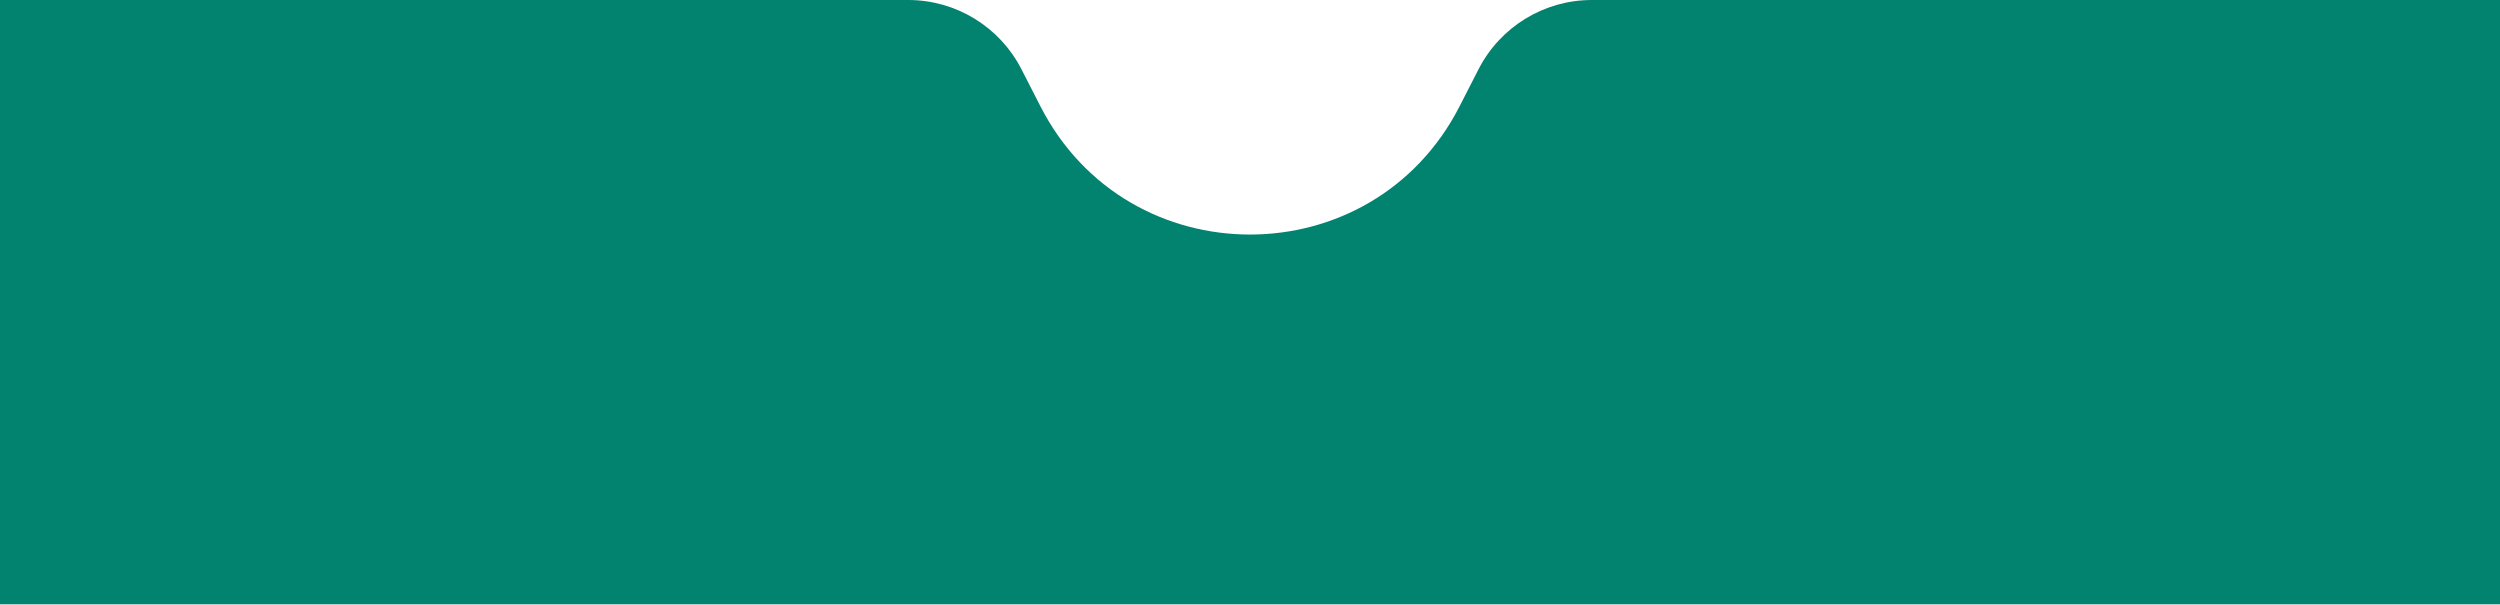
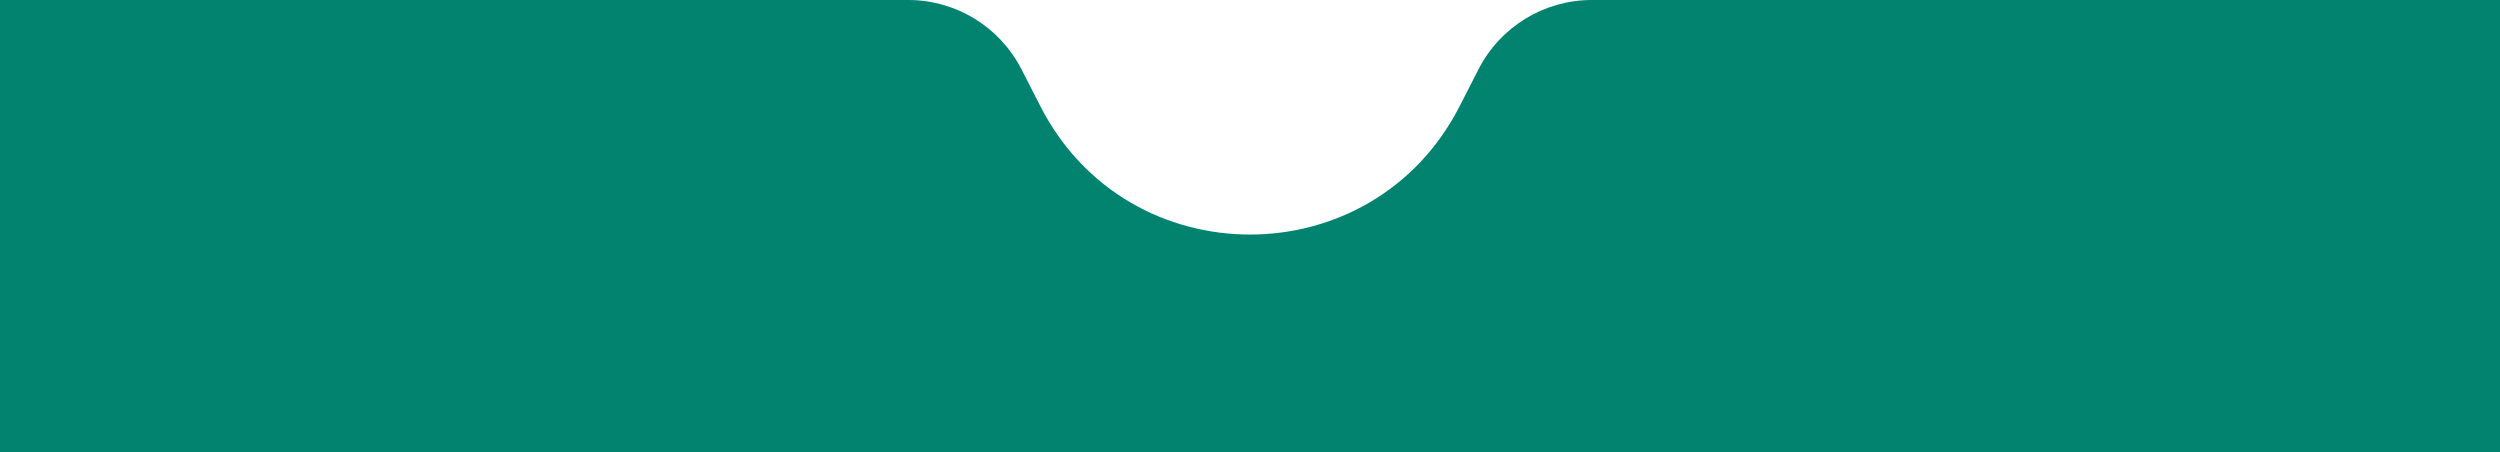
- <svg xmlns="http://www.w3.org/2000/svg" width="393" height="95" viewBox="0 0 393 95" fill="none">
+ <svg xmlns="http://www.w3.org/2000/svg" width="393" height="71" viewBox="0 0 393 71" fill="none">
  <path d="M0 0H142.77C150.277 0 157.152 4.204 160.573 10.886L163.565 16.731C177.311 43.583 215.689 43.583 229.435 16.73L232.427 10.886C235.848 4.204 242.723 0 250.23 0H393V95H0V0Z" fill="#02836F" />
</svg>
